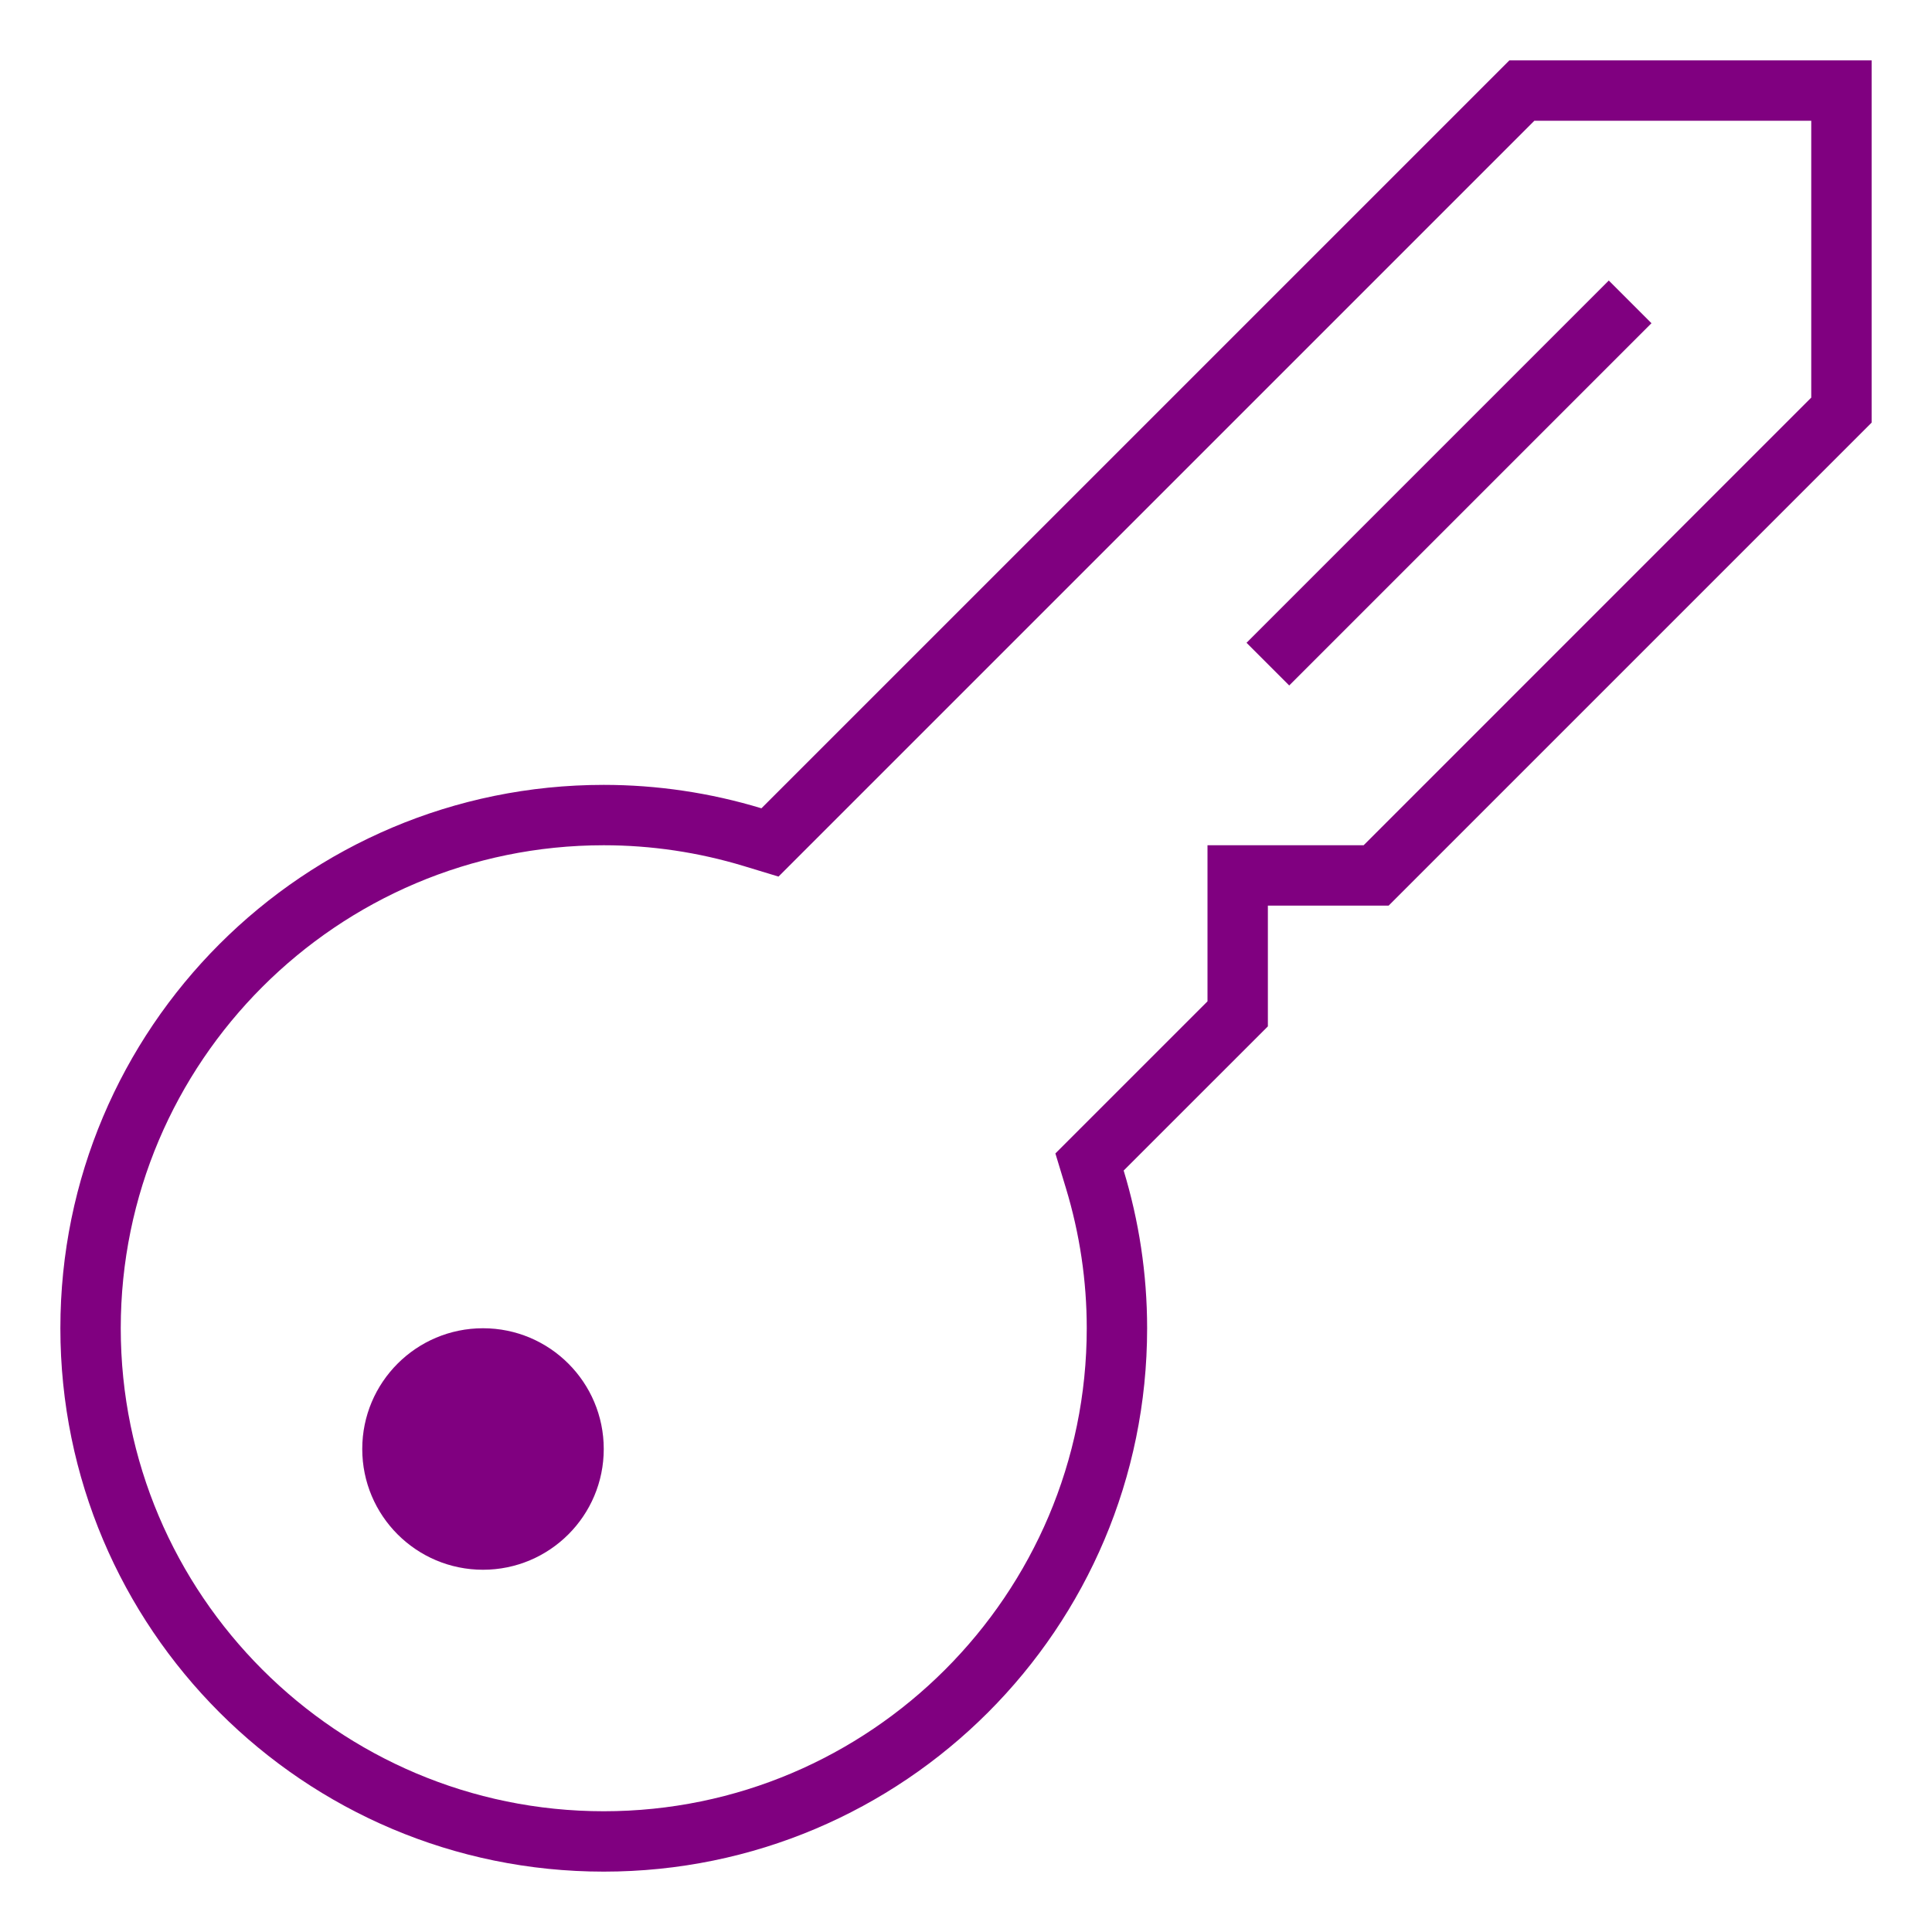
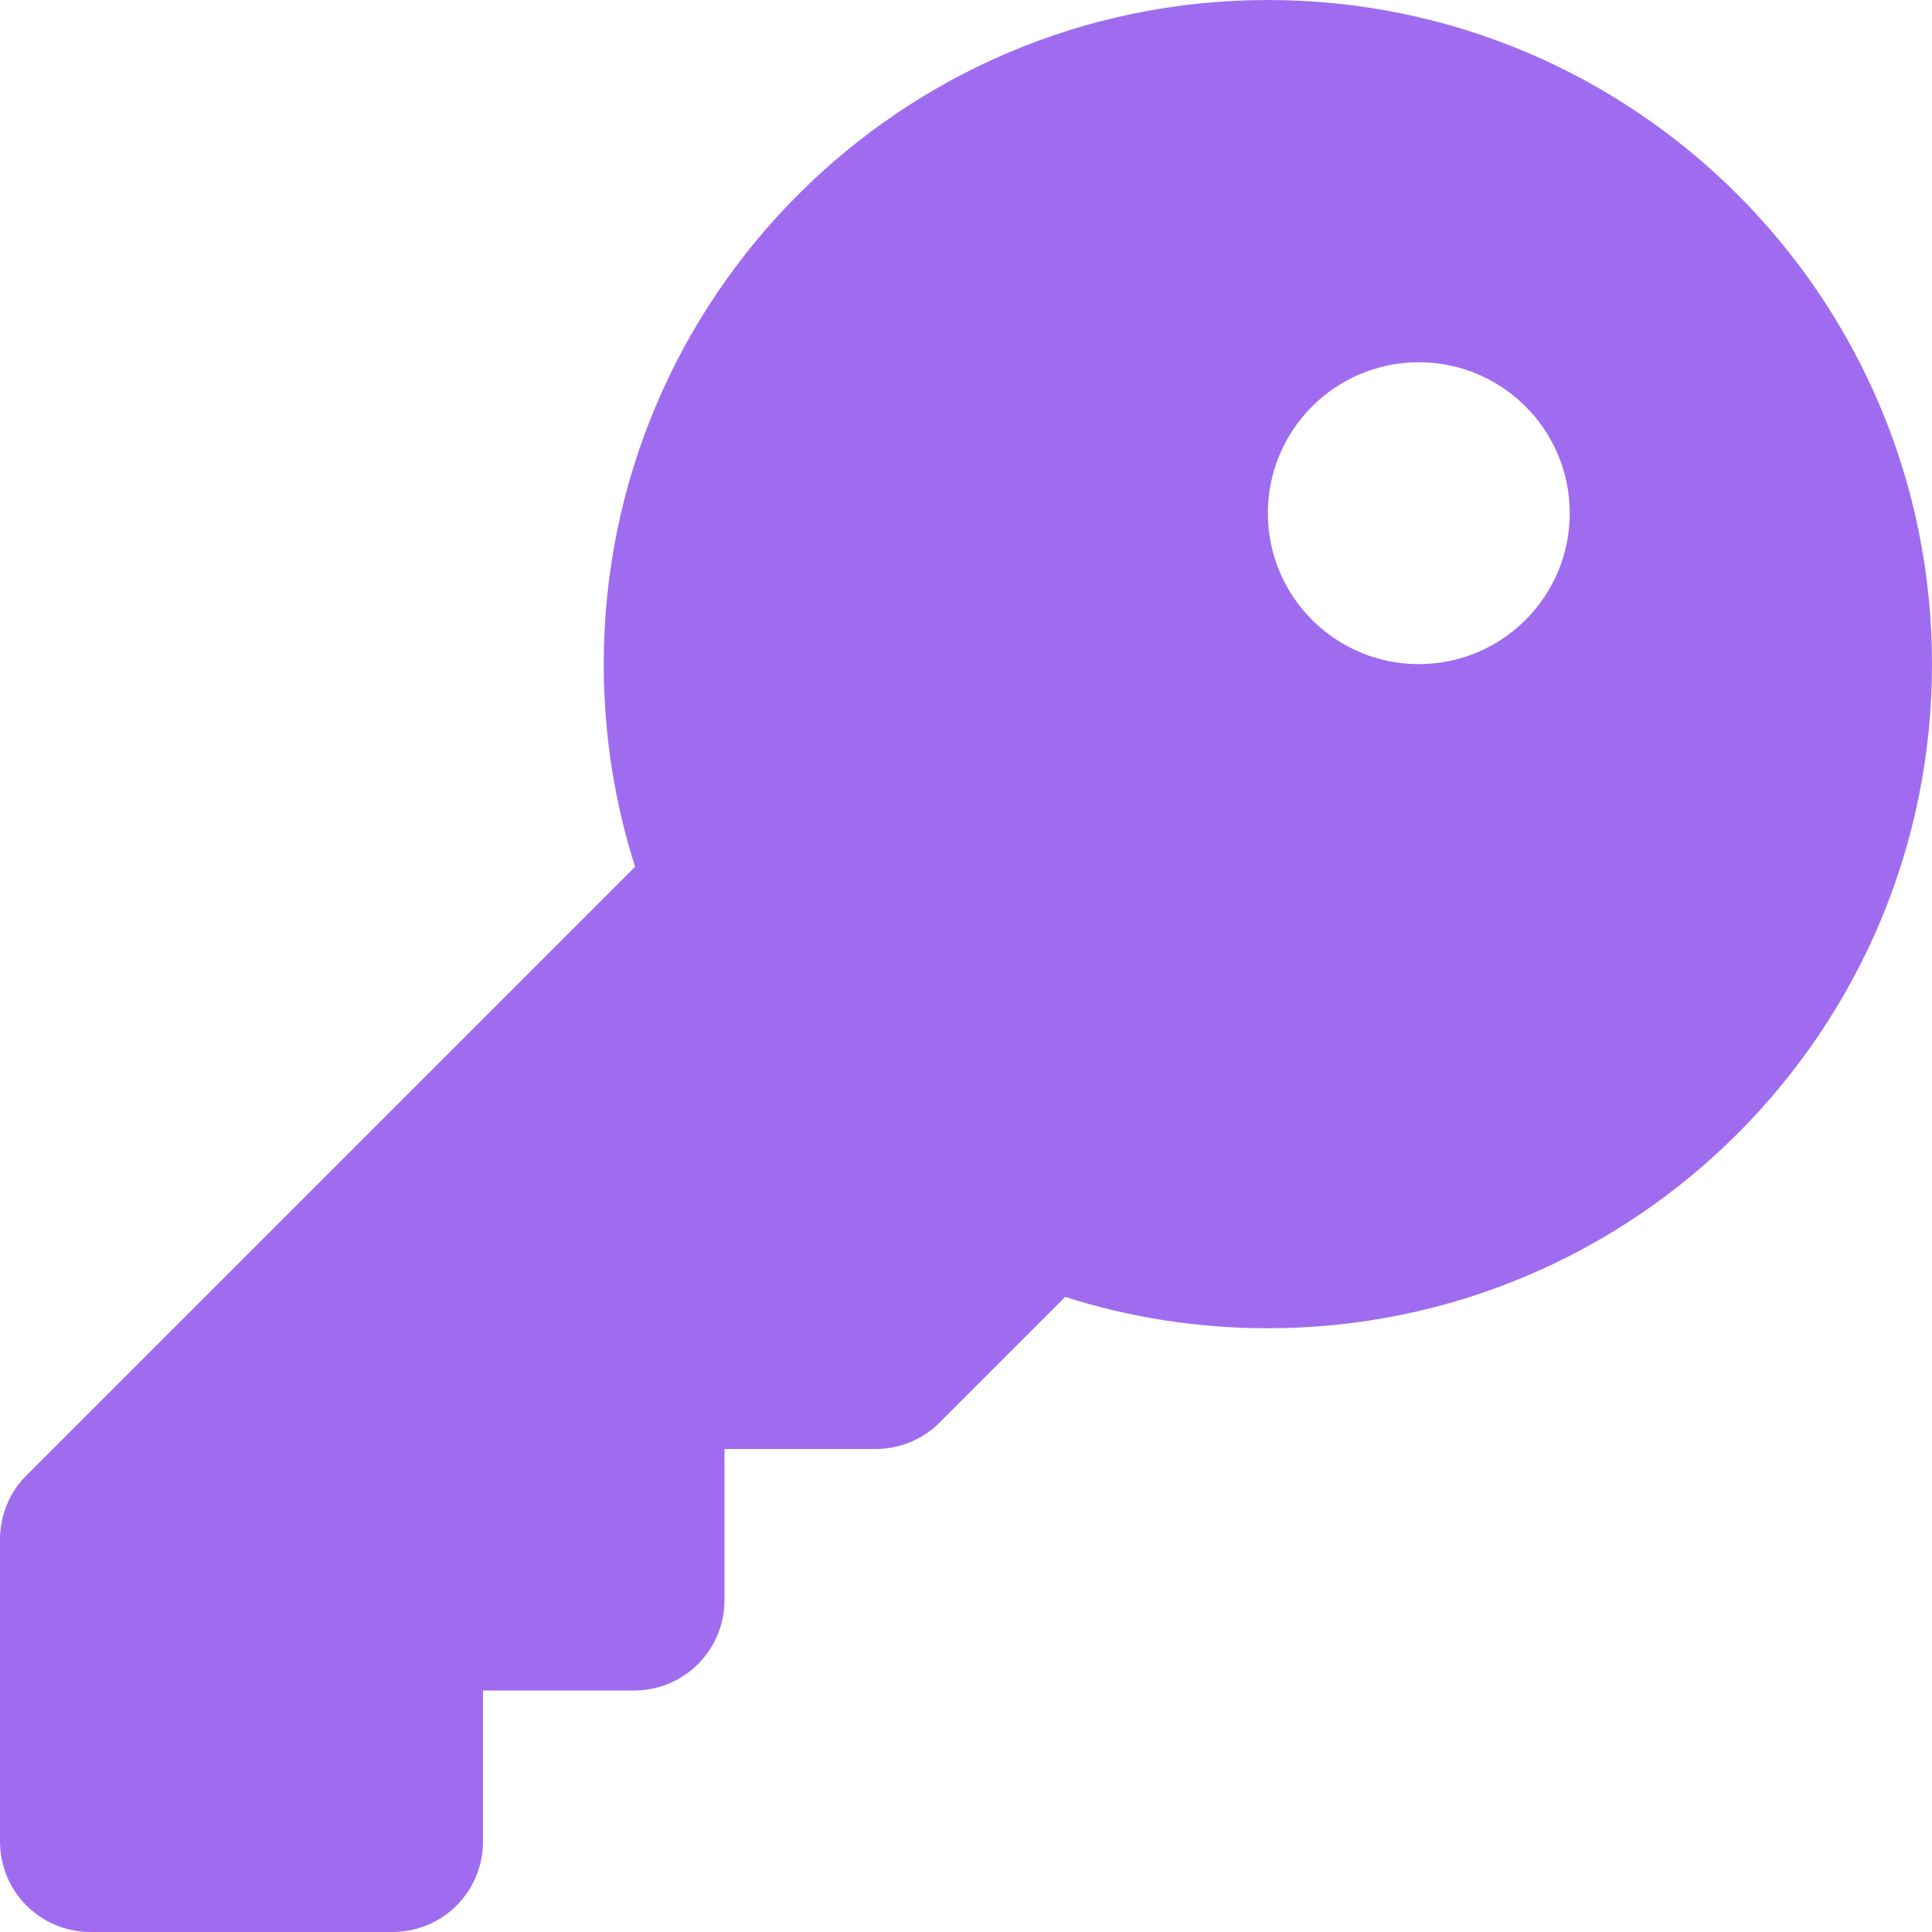
- <svg xmlns="http://www.w3.org/2000/svg" viewBox="0 0 64 64">
-   <path fill="purple" d="M50 2 25.223 26.776A17.984 17.984 0 0 0 20 26c-9.941 0-18 8.059-18 18s8.059 18 18 18 18-8.059 18-18c0-1.817-.275-3.57-.777-5.224L42 34v-4h4l16-16V2H50zm10 11.171L45.172 28H40v5.171l-4.191 4.19-.848.848.348 1.147C35.768 40.868 36 42.43 36 44c0 8.822-7.178 16-16 16S4 52.822 4 44s7.178-16 16-16a16 16 0 0 1 4.643.69l1.146.348.848-.848L50.828 4H60v9.171z" />
-   <circle fill="purple" cx="16" cy="48" r="4" />
-   <path fill="purple" d="m41.293 21.293 12-12 1.414 1.414-12 12z" />
+ <svg xmlns="http://www.w3.org/2000/svg" viewBox="0 0 512 512">
+   <path fill="#9F6CEF" d="M336 352c97.2 0 176-78.8 176-176S433.2 0 336 0 160 78.8 160 176c0 18.7 2.9 36.8 8.3 53.7L7 391c-4.5 4.5-7 10.6-7 17v80c0 13.3 10.7 24 24 24h80c13.3 0 24-10.7 24-24v-40h40c13.3 0 24-10.7 24-24v-40h40c6.4 0 12.5-2.5 17-7l33.3-33.3c16.9 5.4 35 8.3 53.7 8.3zm40-256a40 40 0 1 1 0 80 40 40 0 1 1 0-80z" />
</svg>
